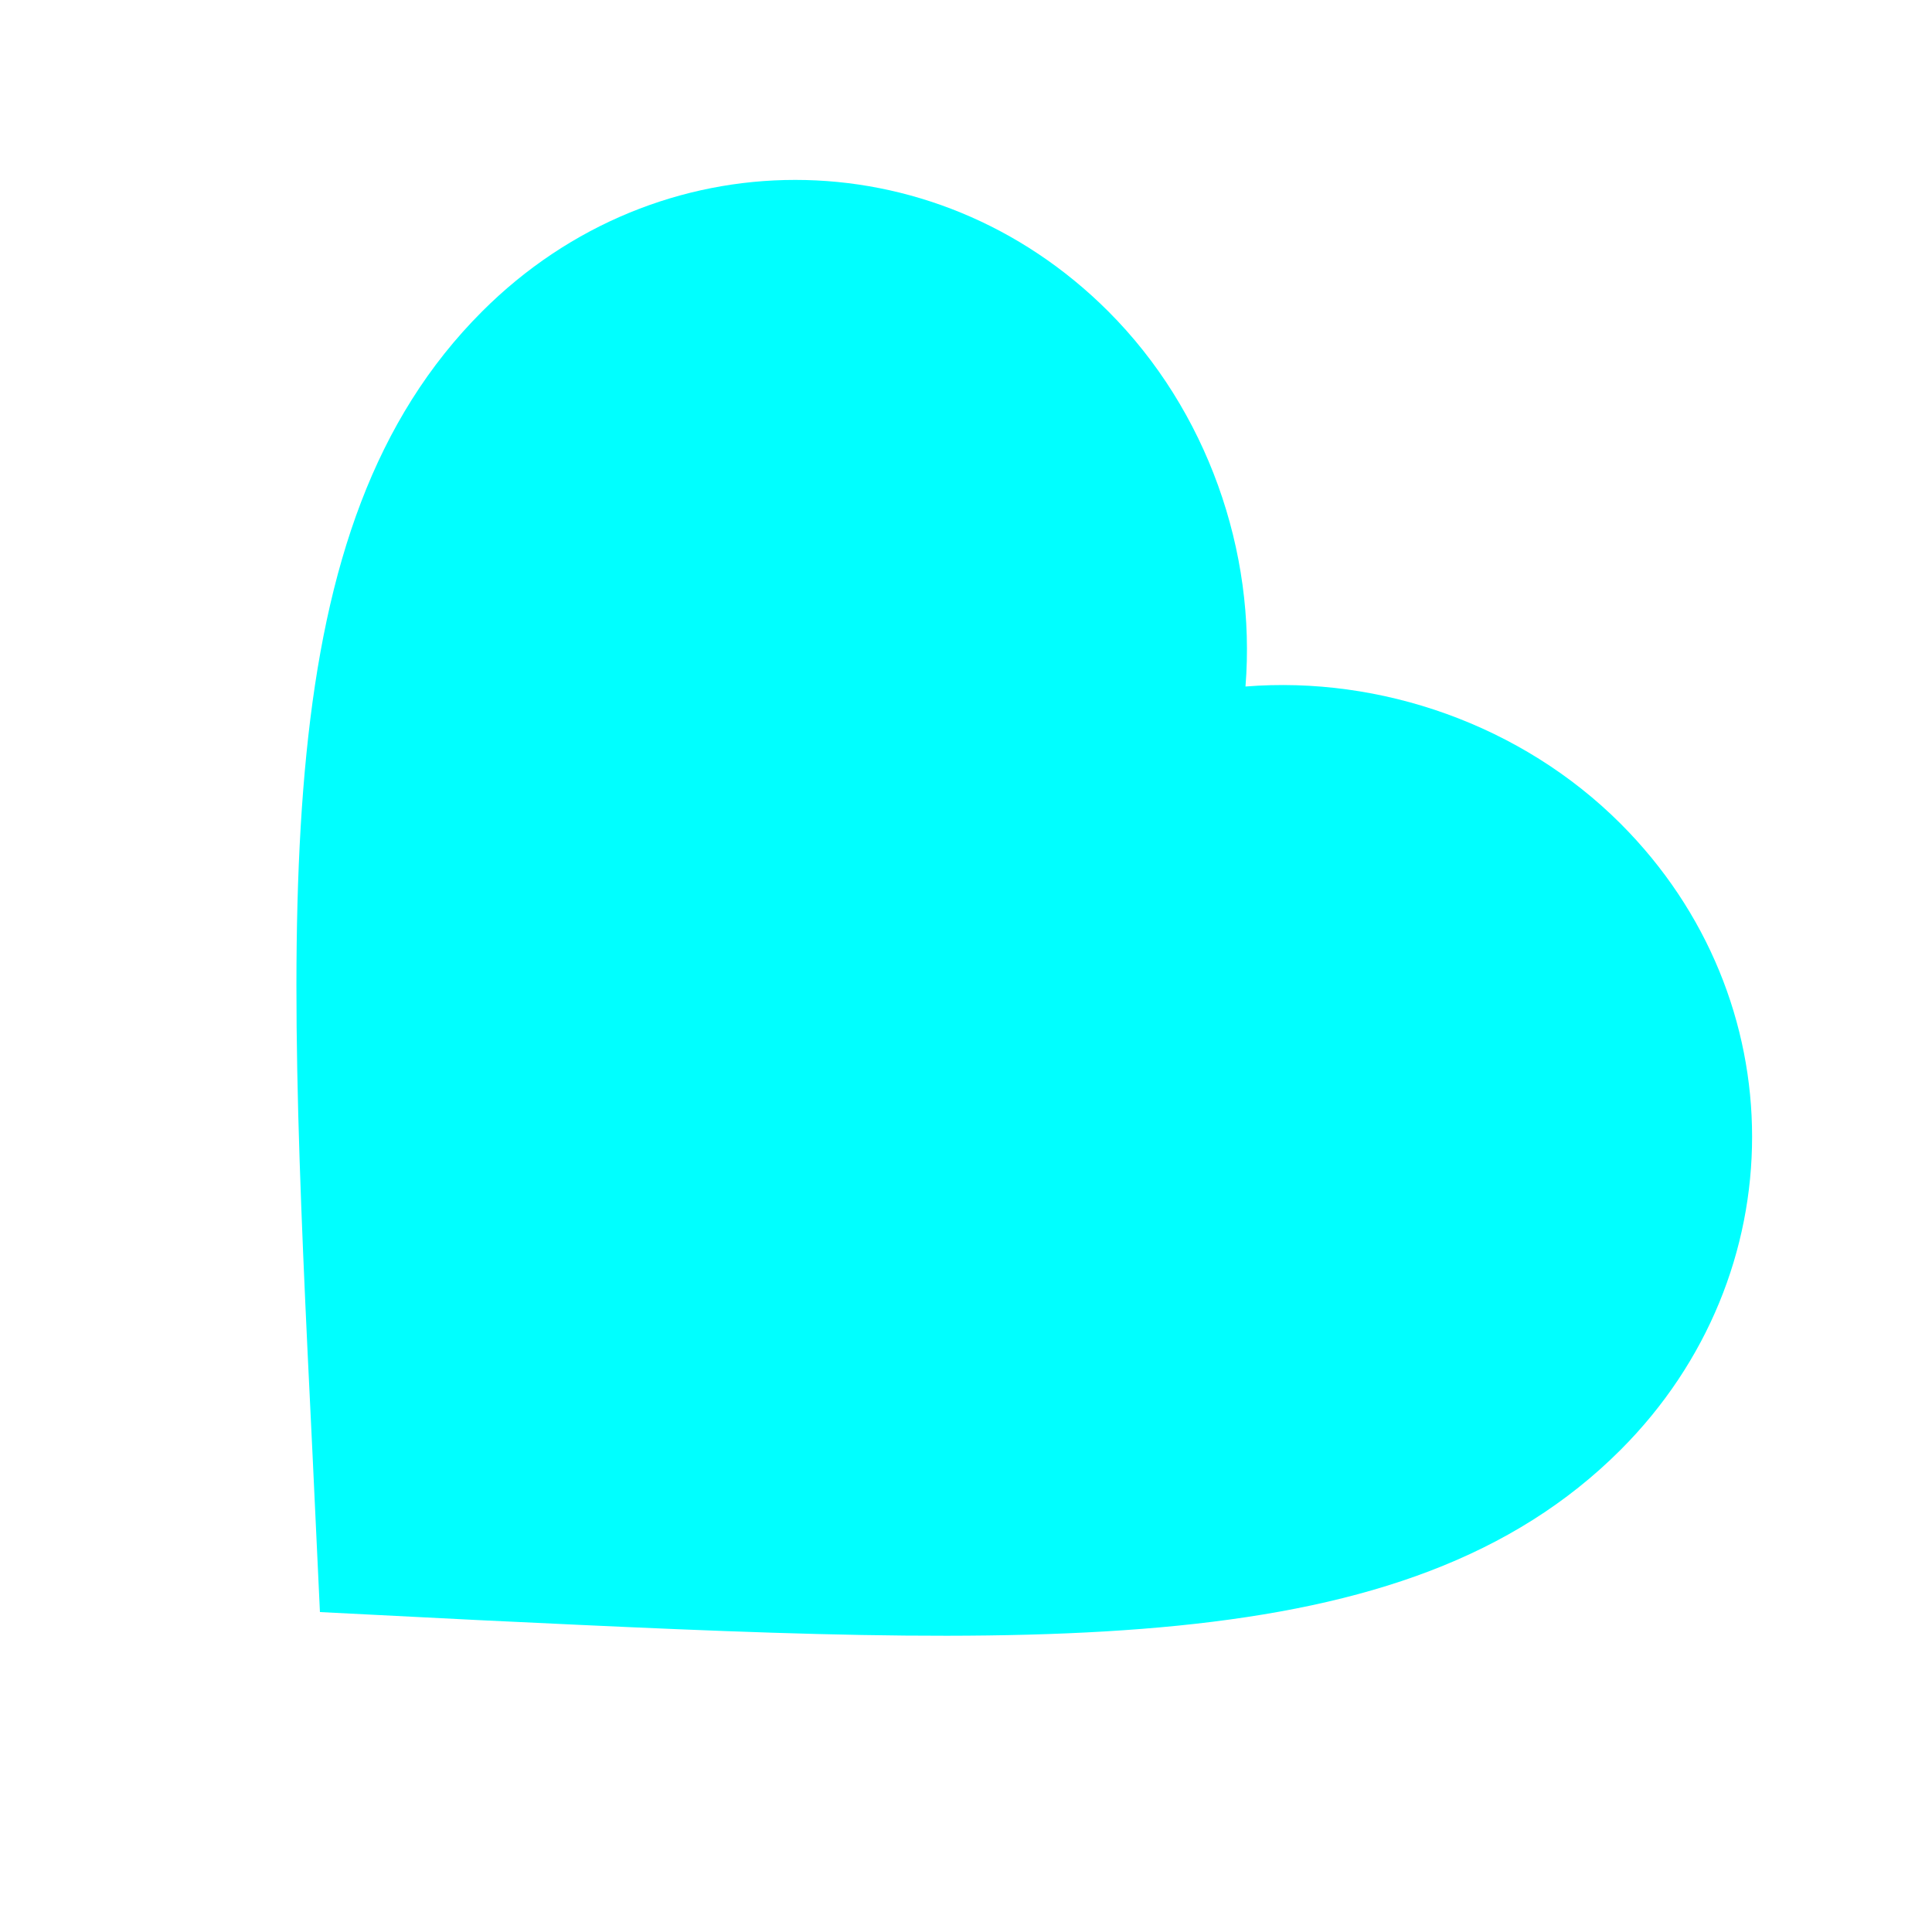
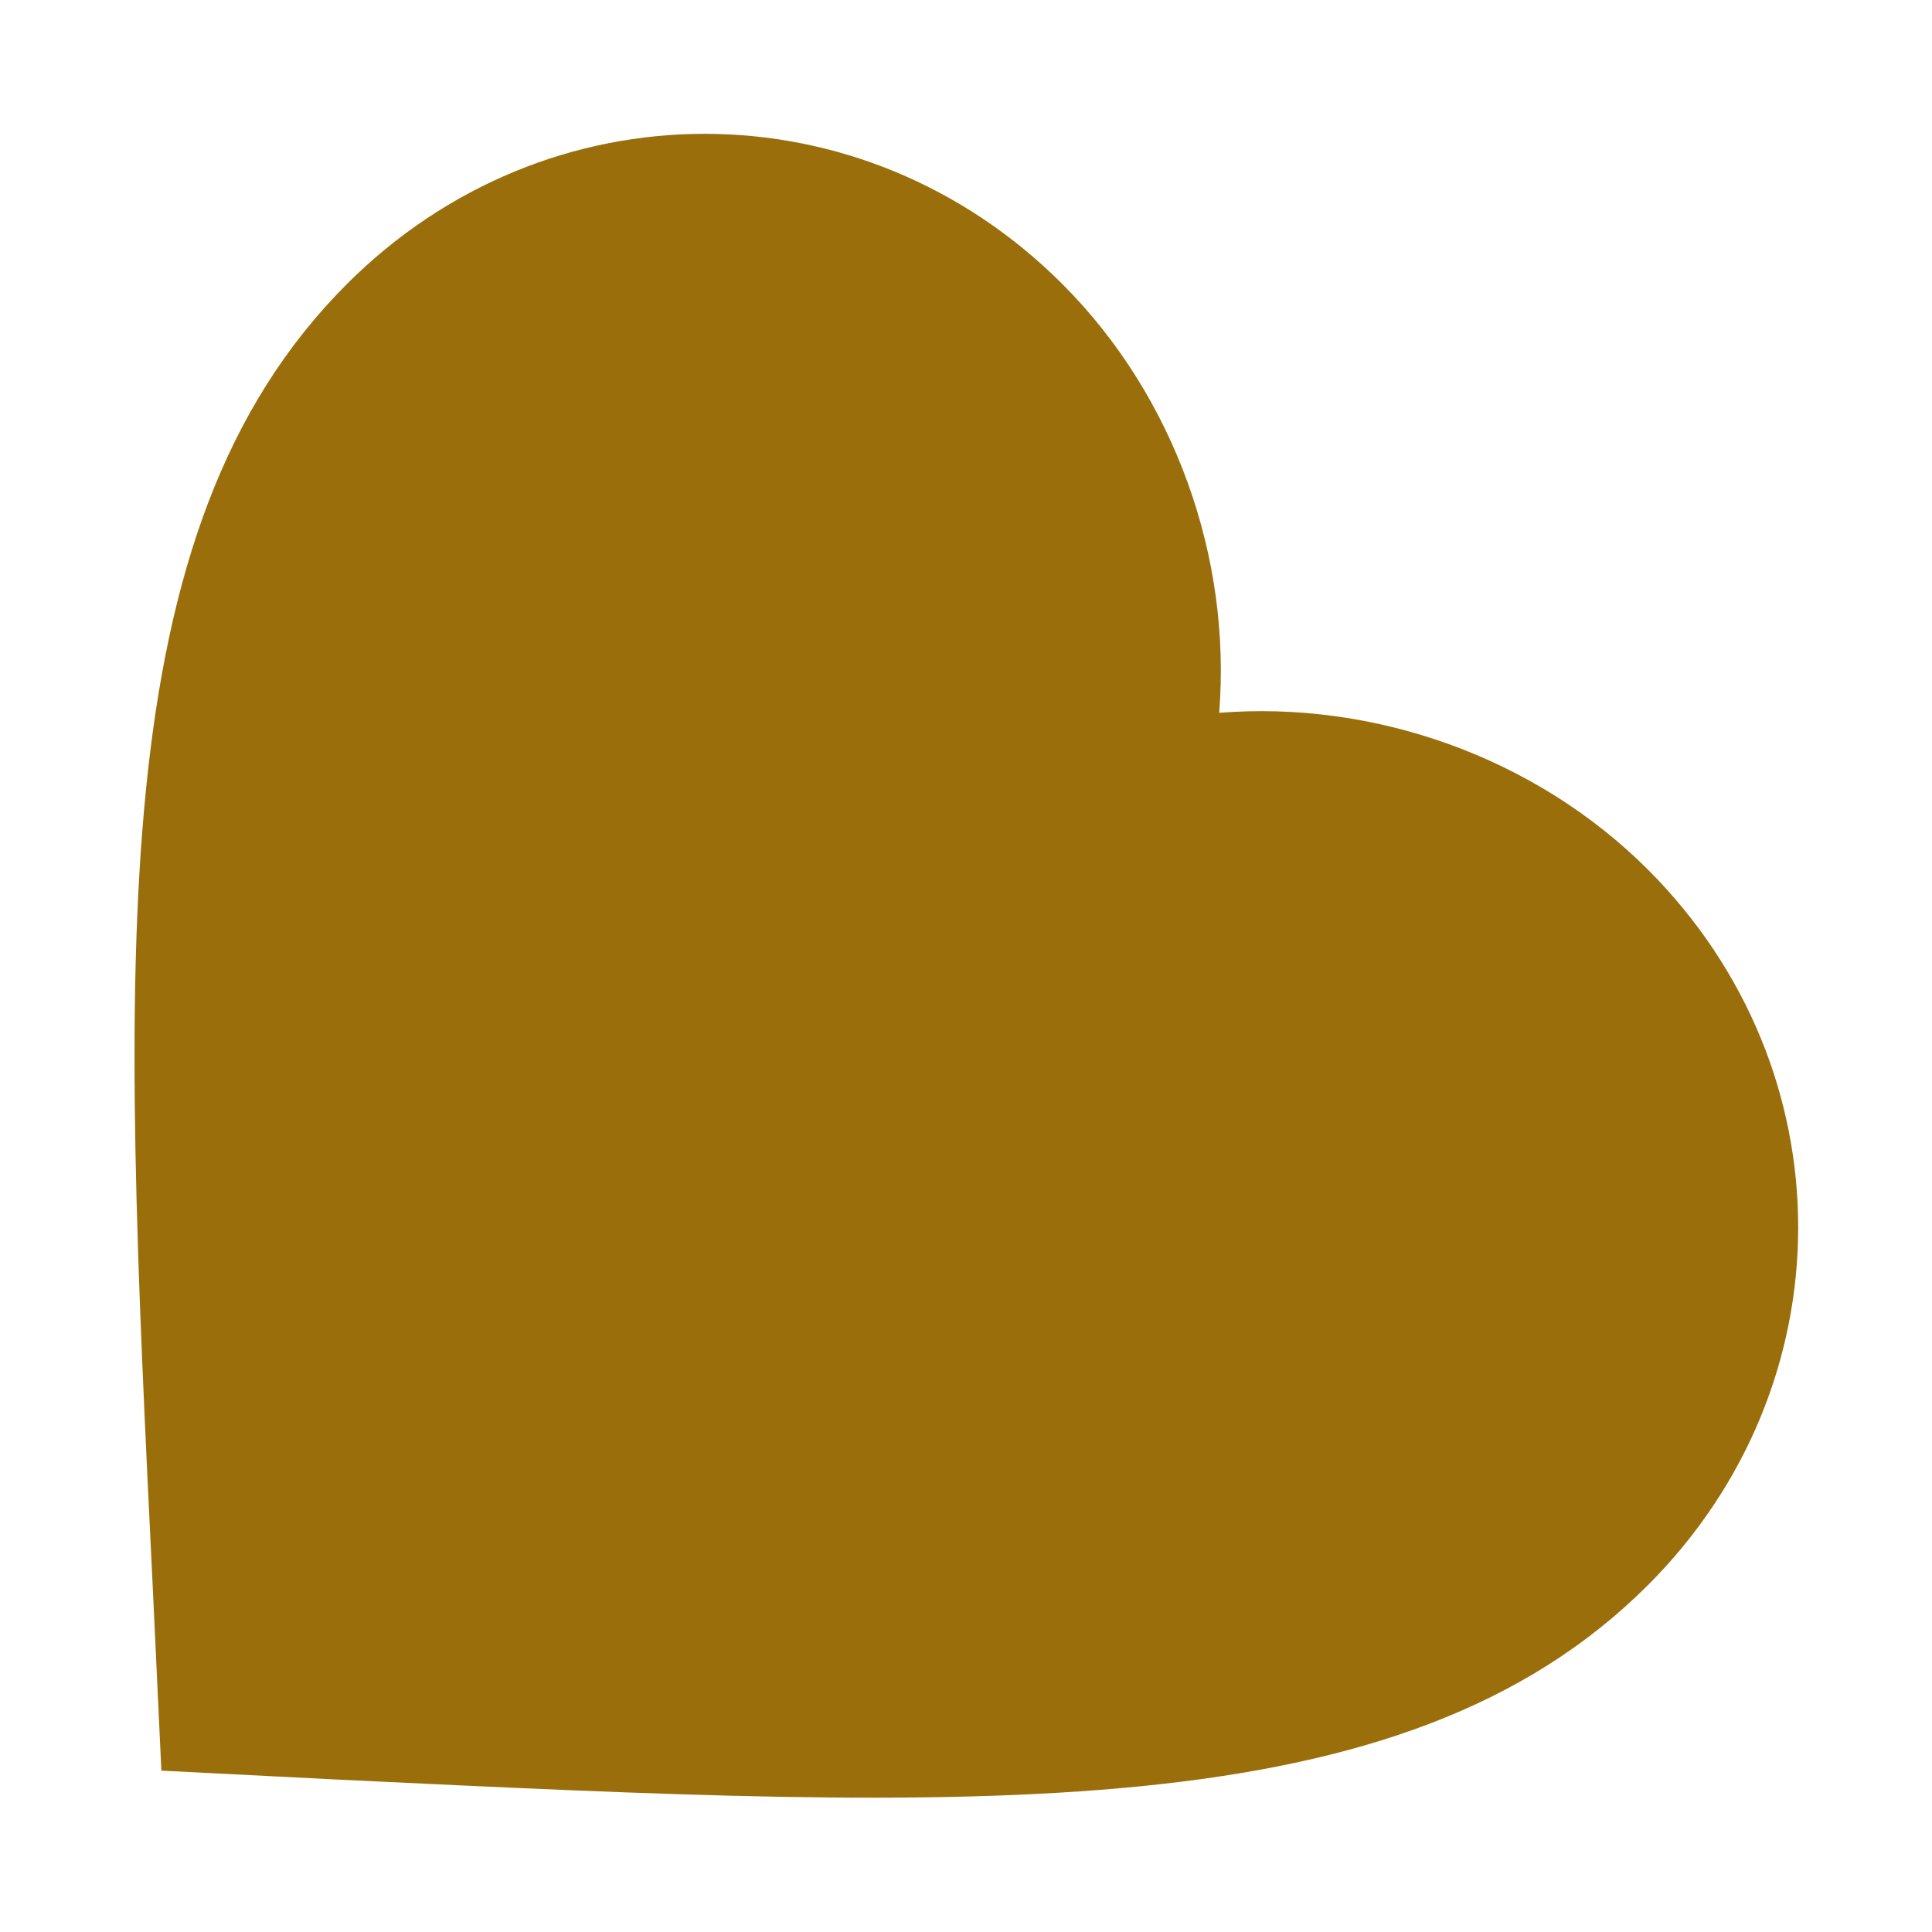
- <svg xmlns="http://www.w3.org/2000/svg" version="1.1" width="200" height="200">
-   <svg viewBox="0 0 24 24" width="200" height="200">
-     <path d="M12 21.35l-1.45-1.32C5.4 15.36 2 12.28 2 8.5 2 5.42 4.42 3 7.5 3c1.74 0 3.41.81 4.5 2.09C13.09 3.81 14.76 3 16.5 3 19.58 3 22 5.42 22 8.5c0 3.78-3.4 6.86-8.55 11.54L12 21.35z" fill="aqua" transform="rotate(45 12 12) translate(0, 2)" />
-   </svg>
-   <style>@media (prefers-color-scheme: light) { :root { filter: none; } }
- @media (prefers-color-scheme: dark) { :root { filter: none; } }
- </style>
+ <svg xmlns="http://www.w3.org/2000/svg" viewBox="2.22 0.78 21 21">
+   <style>path{fill:#9a6f0b}@media (prefers-color-scheme:dark){path{fill:#f0b429}}</style>
+   <path d="M3.974 20.026L3.882 18.067C3.543 11.123 3.317 6.541 5.99 3.868C8.168 1.69 11.59 1.69 13.768 3.868C14.998 5.099 15.606 6.852 15.472 8.528C17.148 8.394 18.901 9.002 20.132 10.232C22.31 12.41 22.31 15.832 20.132 18.01C17.459 20.683 12.877 20.457 5.926 20.125L3.974 20.026Z" />
</svg>
